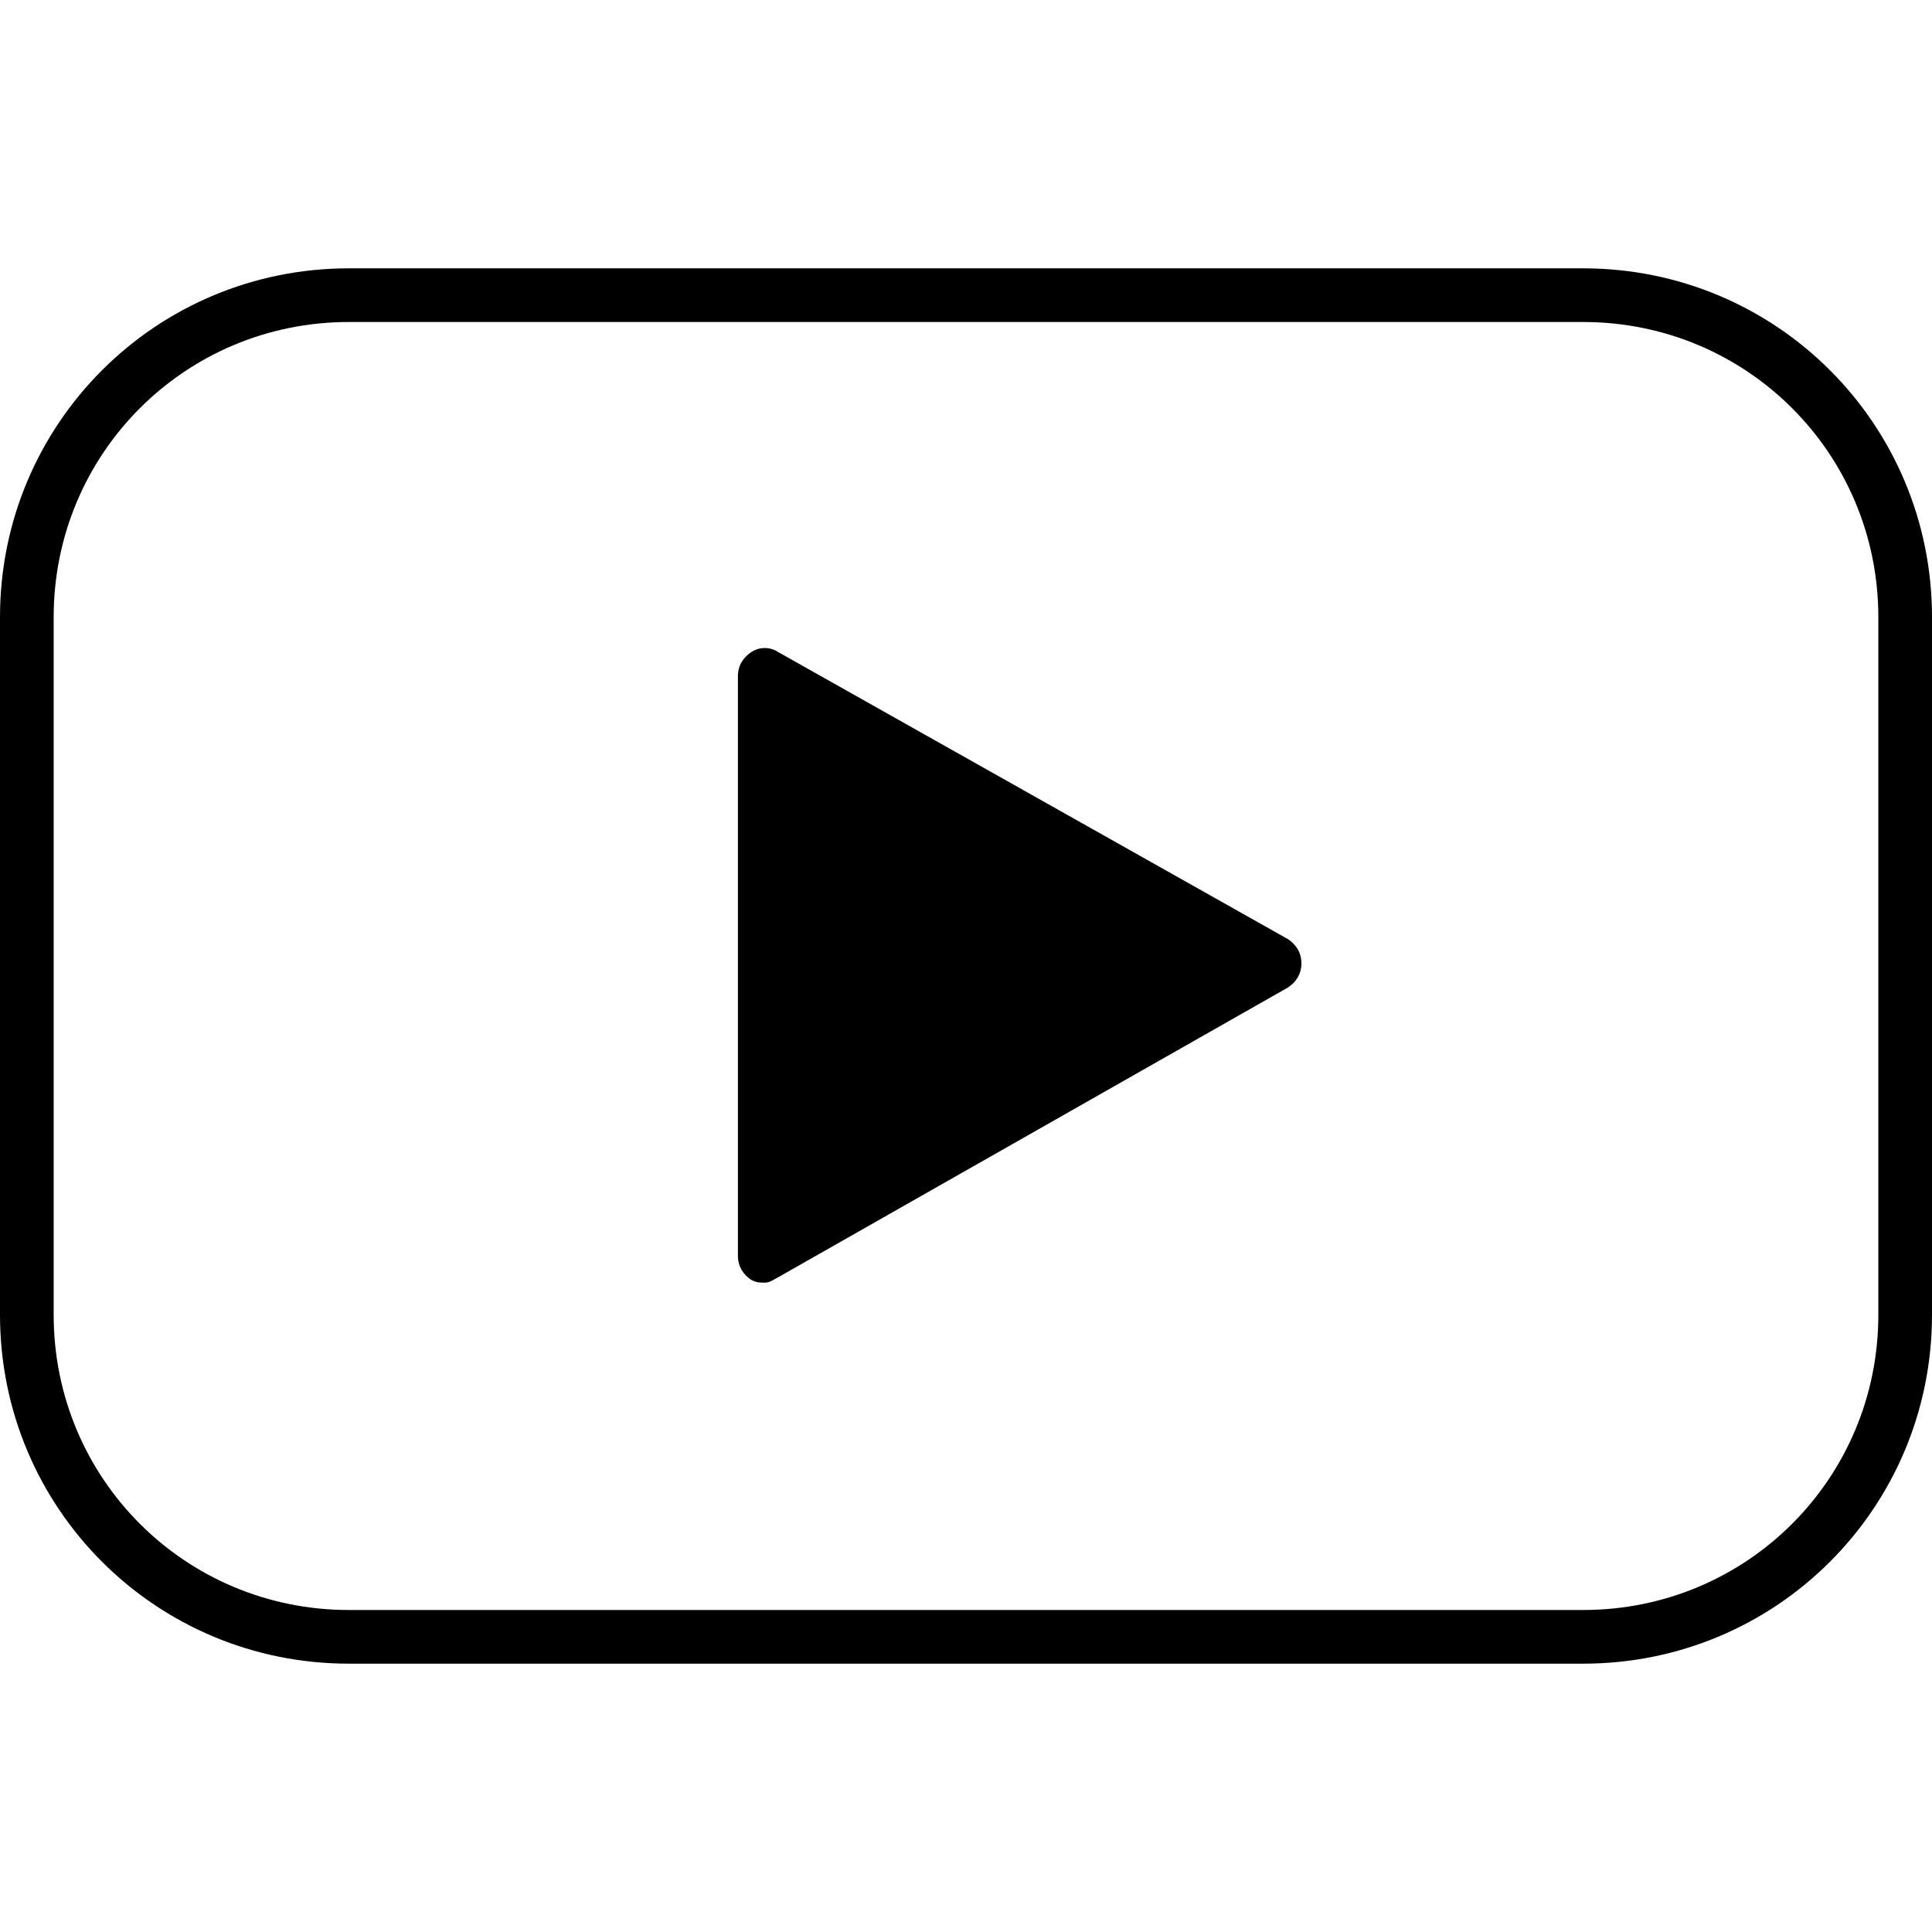
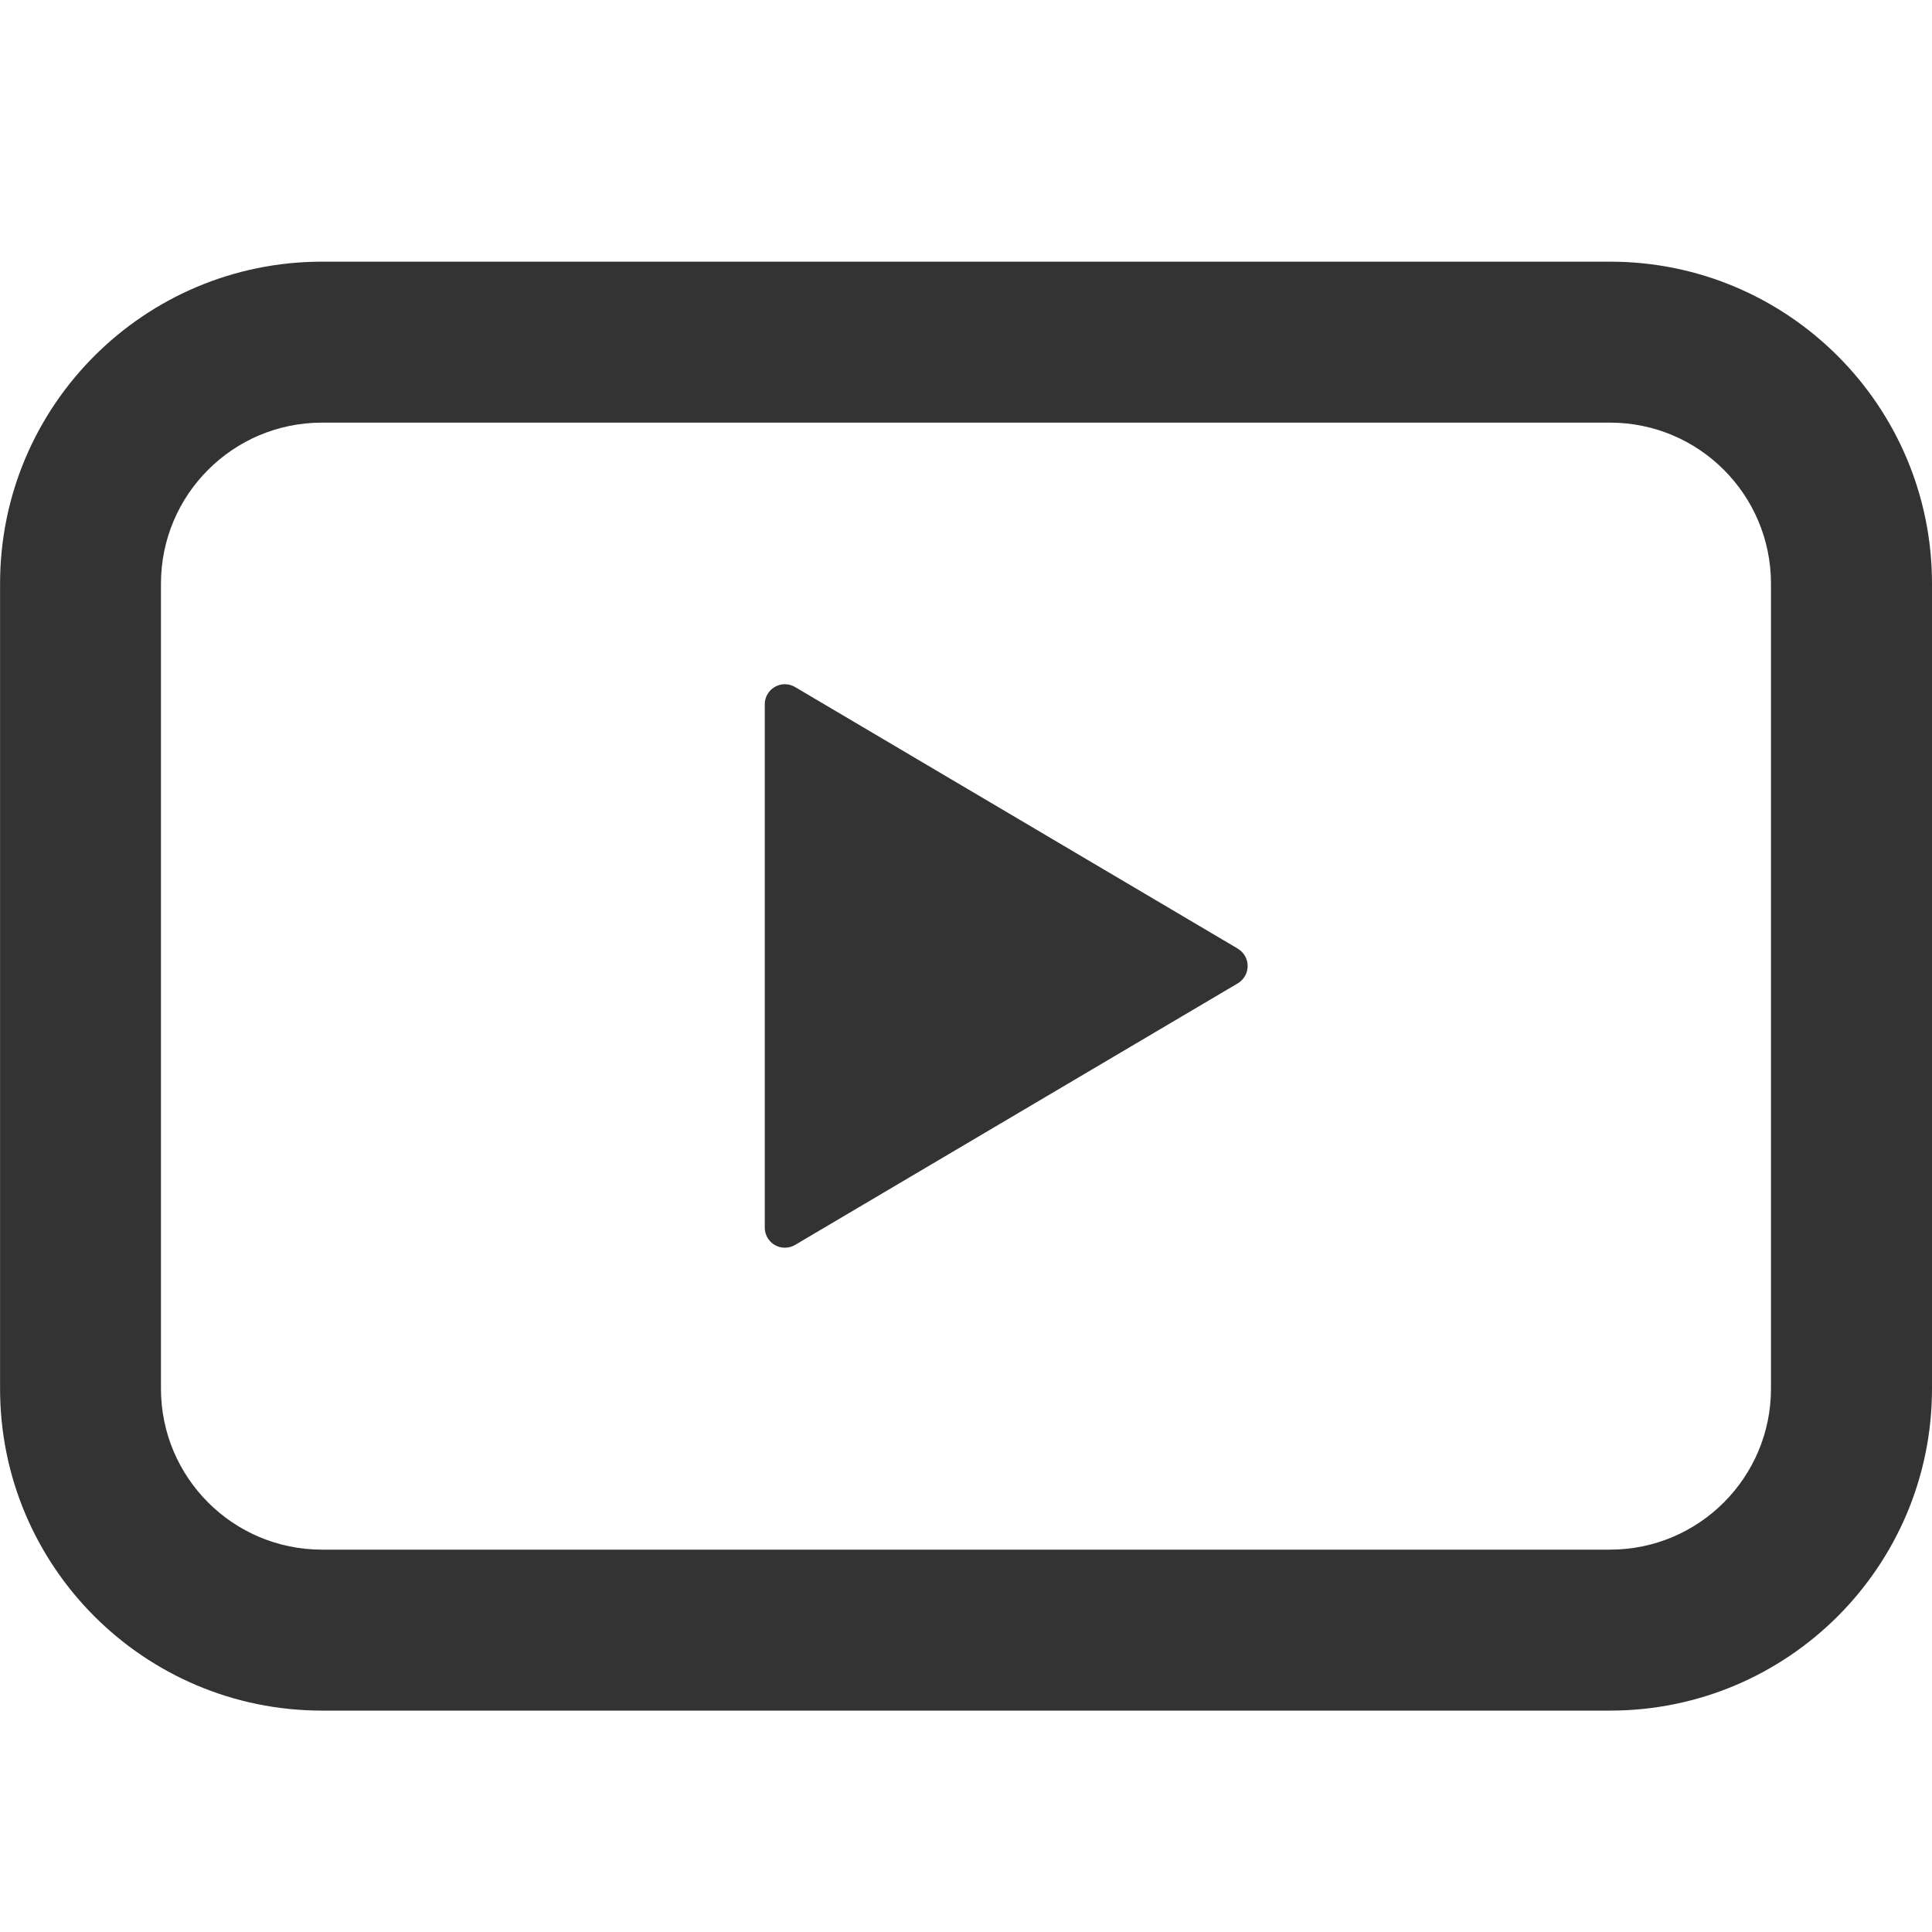
- <svg xmlns="http://www.w3.org/2000/svg" xmlns:xlink="http://www.w3.org/1999/xlink" version="1.1" x="0px" y="0px" viewBox="0 0 72 72" style="enable-background:new 0 0 72 72;" xml:space="preserve">
-   <style type="text/css">
- 	.st0{display:none;}
- 	.st1{display:inline;}
- 	.st2{clip-path:url(#SVGID_3_);}
- 	.st3{clip-path:url(#SVGID_4_);}
- </style>
-   <g id="Layer_1" class="st0">
-     <g class="st1">
-       <g>
-         <defs>
-           <rect id="SVGID_1_" y="9" width="72" height="54" />
-         </defs>
-         <defs>
-           <path id="SVGID_2_" d="M3.6,47.4c0,6,4.8,10.8,10.8,10.8h43.2c6,0,10.8-4.8,10.8-10.8v-24c0-6-4.8-10.8-10.8-10.8H14.4      c-6,0-10.8,4.8-10.8,10.8V47.4L3.6,47.4z M14.4,9h43.2c8,0,14.4,6.4,14.4,14.4v24c0,7.9-6.5,14.4-14.4,14.4H14.4      C6.4,61.8,0,55.4,0,47.4v-24C0,15.4,6.5,9,14.4,9L14.4,9z M47.5,34.5L47.5,34.5l-0.2-0.2c0,0-0.1,0-0.1-0.1L28.6,23.7l0,0      c-0.2-0.2-0.5-0.3-0.8-0.3c-0.7,0-1.3,0.6-1.3,1.4v21.6c0,0.7,0.6,1.4,1.3,1.4c0.3,0,0.6-0.1,0.8-0.3l0,0l18.6-10.6      c0,0,0.1,0,0.1-0.1l0.2-0.1l0,0c0.3-0.2,0.5-0.6,0.5-1S47.8,34.8,47.5,34.5L47.5,34.5z" />
-         </defs>
-         <clipPath id="SVGID_3_">
-           <use xlink:href="#SVGID_1_" style="overflow:visible;" />
-         </clipPath>
-         <clipPath id="SVGID_4_" class="st2">
-           <use xlink:href="#SVGID_2_" style="overflow:visible;" />
-         </clipPath>
-         <rect x="-11.3" y="-2.3" class="st3" width="94.5" height="75.3" />
-       </g>
-     </g>
-   </g>
-   <g id="Layer_2">
-     <g>
-       <g>
-         <path d="M59,62H13C5.8,62,0,56.2,0,49V23c0-7.2,5.8-13,13-13h46c7.2,0,13,5.8,13,13v26C72,56.2,66.2,62,59,62z M13,12     C6.9,12,2,16.9,2,23v26c0,6.1,4.9,11,11,11h46c6.1,0,11-4.9,11-11V23c0-6.1-4.9-11-11-11H13z" />
-       </g>
-       <g>
-         <polygon points="28.5,25.2 47.5,36 28.5,46.8    " />
-         <path d="M28.5,47.8c-0.2,0-0.3,0-0.5-0.1c-0.3-0.2-0.5-0.5-0.5-0.9V25.2c0-0.4,0.2-0.7,0.5-0.9c0.3-0.2,0.7-0.2,1,0l19,10.7     c0.3,0.2,0.5,0.5,0.5,0.9c0,0.4-0.2,0.7-0.5,0.9L29,47.6C28.8,47.7,28.7,47.8,28.5,47.8z M29.5,27V45l16-9.1L29.5,27z" />
-       </g>
-     </g>
-   </g>
+ <svg xmlns="http://www.w3.org/2000/svg" version="1.1" width="32" height="32" viewBox="0 0 32 32">
+   <path fill="#333" d="M26.667 28.333h-21.333c-2.946 0-5.333-2.388-5.333-5.333v0-13.333c0-2.946 2.388-5.333 5.333-5.333v0h21.333c2.946 0 5.333 2.388 5.333 5.333v0 13.333c0 2.946-2.388 5.333-5.333 5.333v0zM5.333 7c-1.473 0-2.667 1.194-2.667 2.667v0 13.333c0 1.473 1.194 2.667 2.667 2.667v0h21.333c1.473 0 2.667-1.194 2.667-2.667v0-13.333c0-1.473-1.194-2.667-2.667-2.667v0zM20.503 15.713l-7.333-4.333c-0.049-0.029-0.107-0.047-0.17-0.047-0.184 0-0.333 0.149-0.333 0.333v0 8.667c0 0.184 0.149 0.333 0.333 0.333v0c0.063-0 0.121-0.017 0.171-0.047l-0.002 0.001 7.333-4.333c0.098-0.059 0.163-0.165 0.163-0.287s-0.065-0.228-0.162-0.286l-0.002-0.001z" />
</svg>
